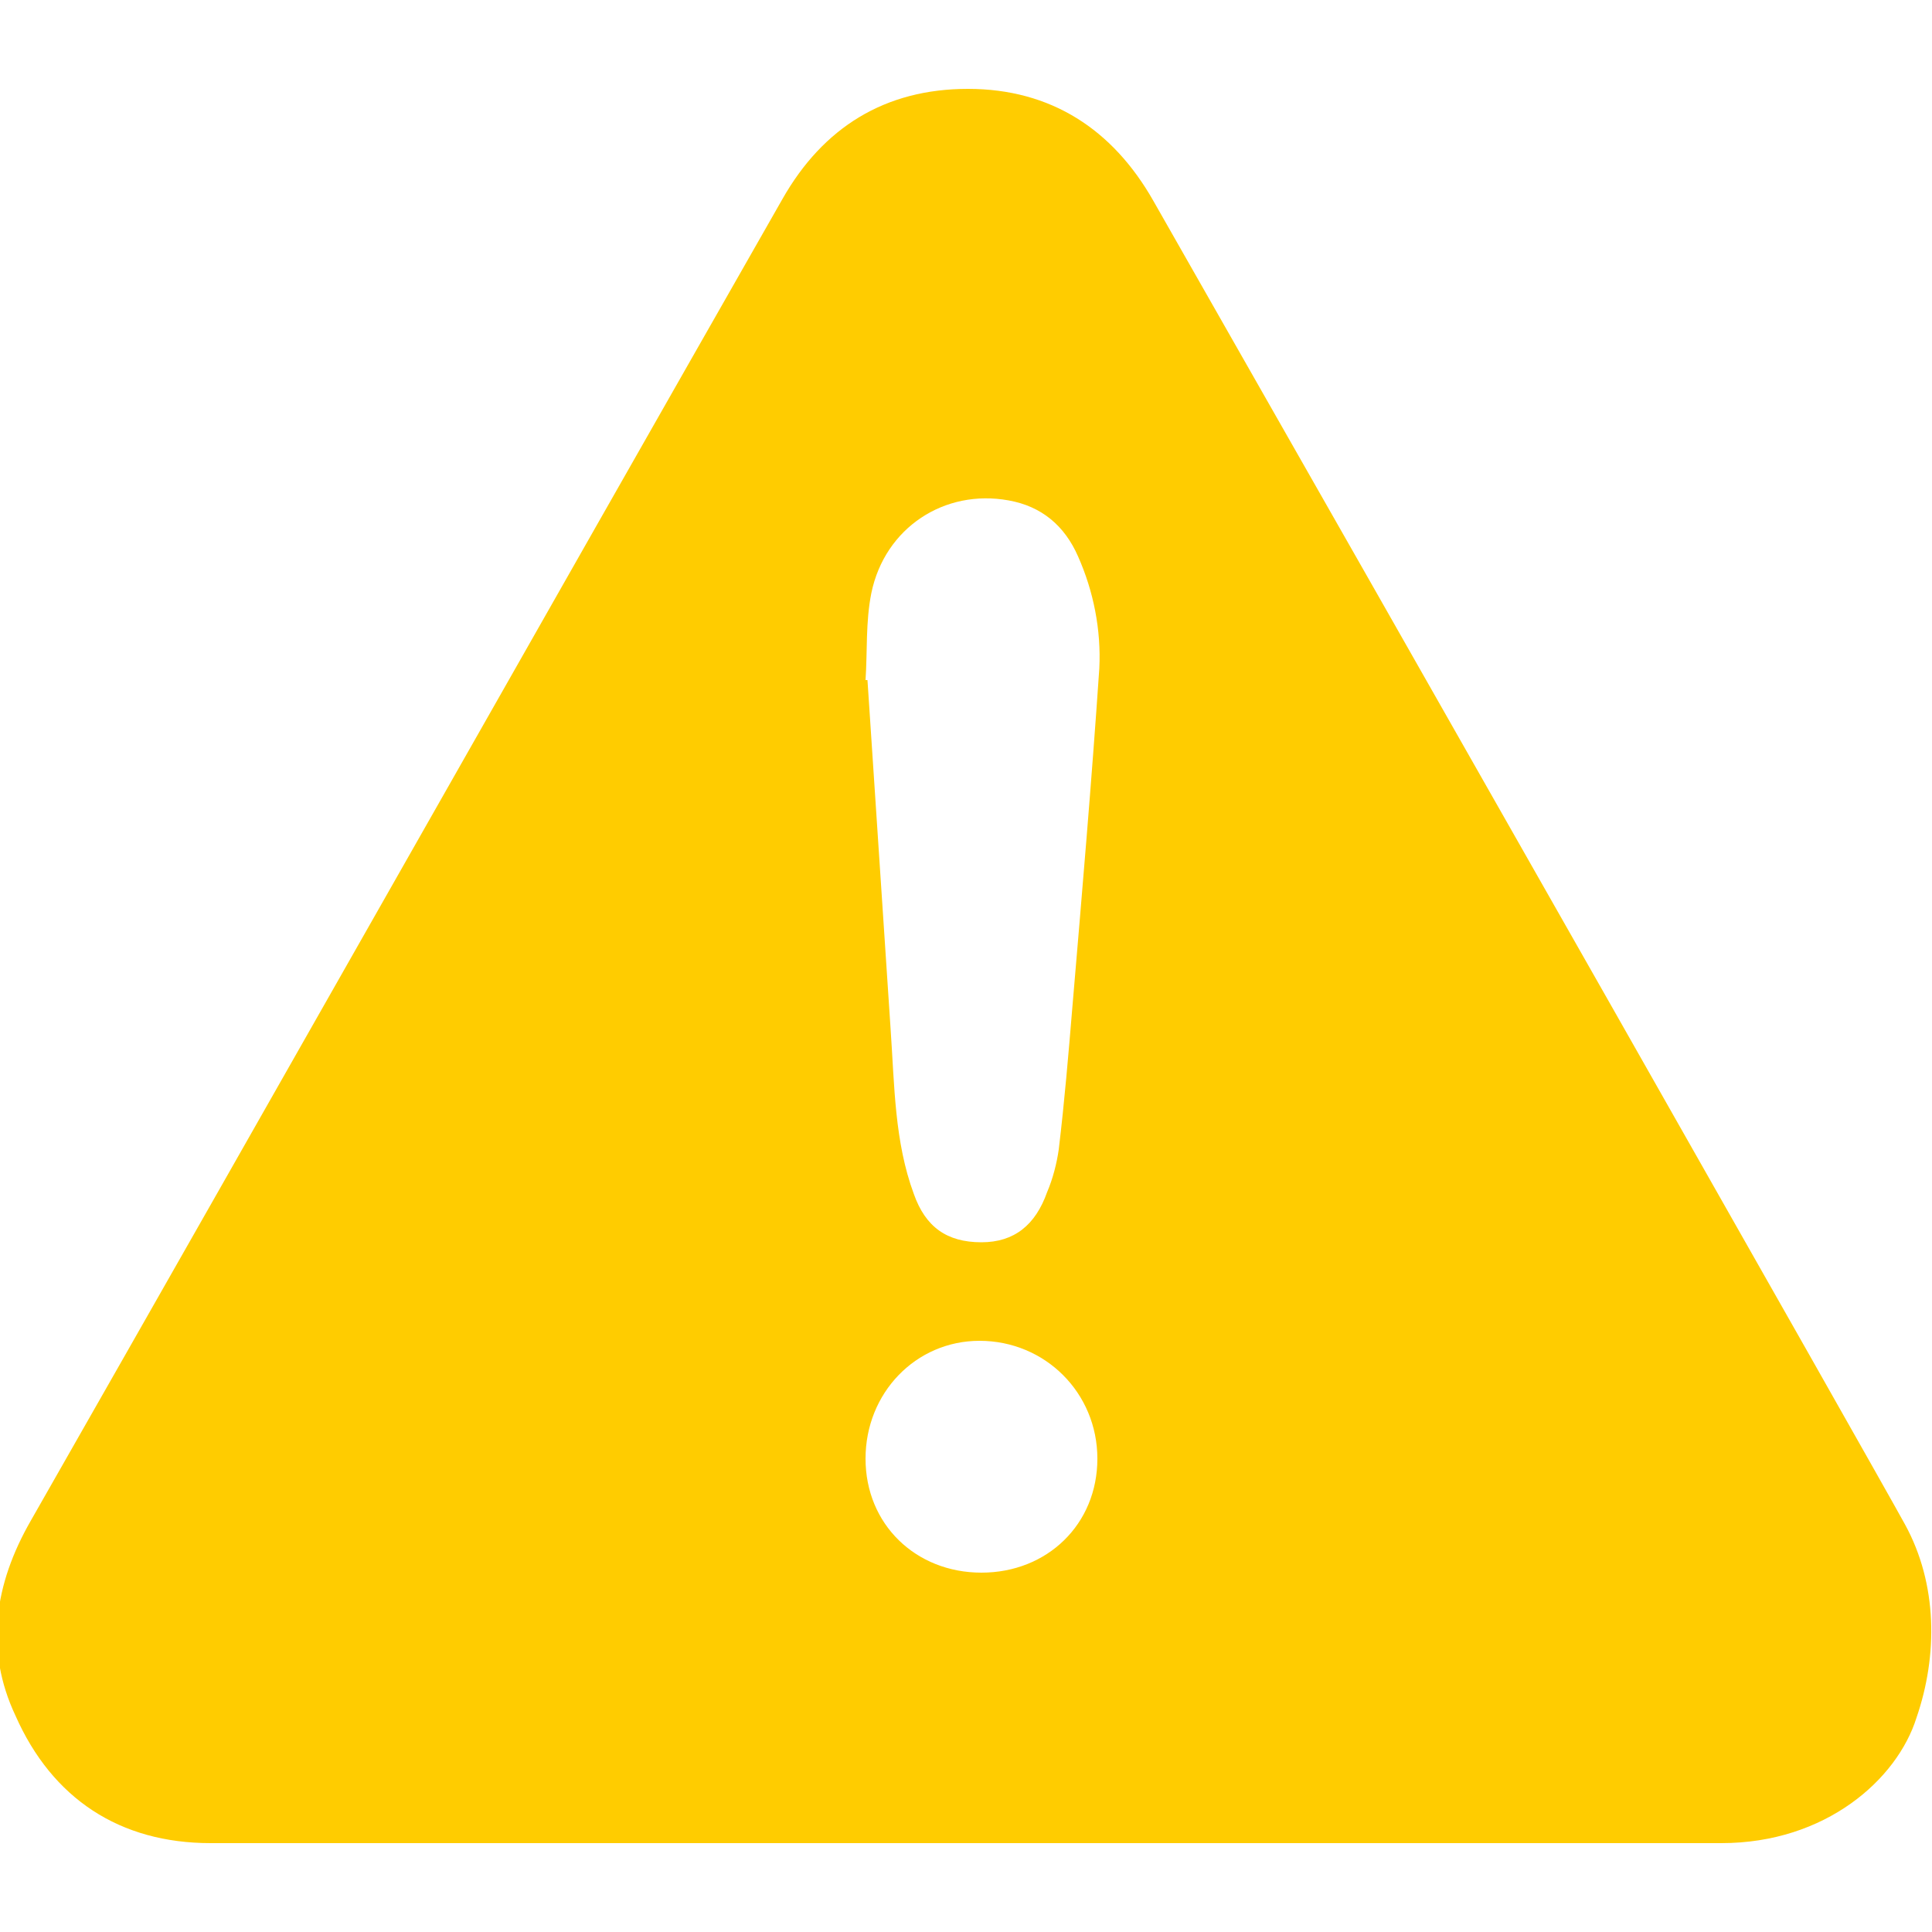
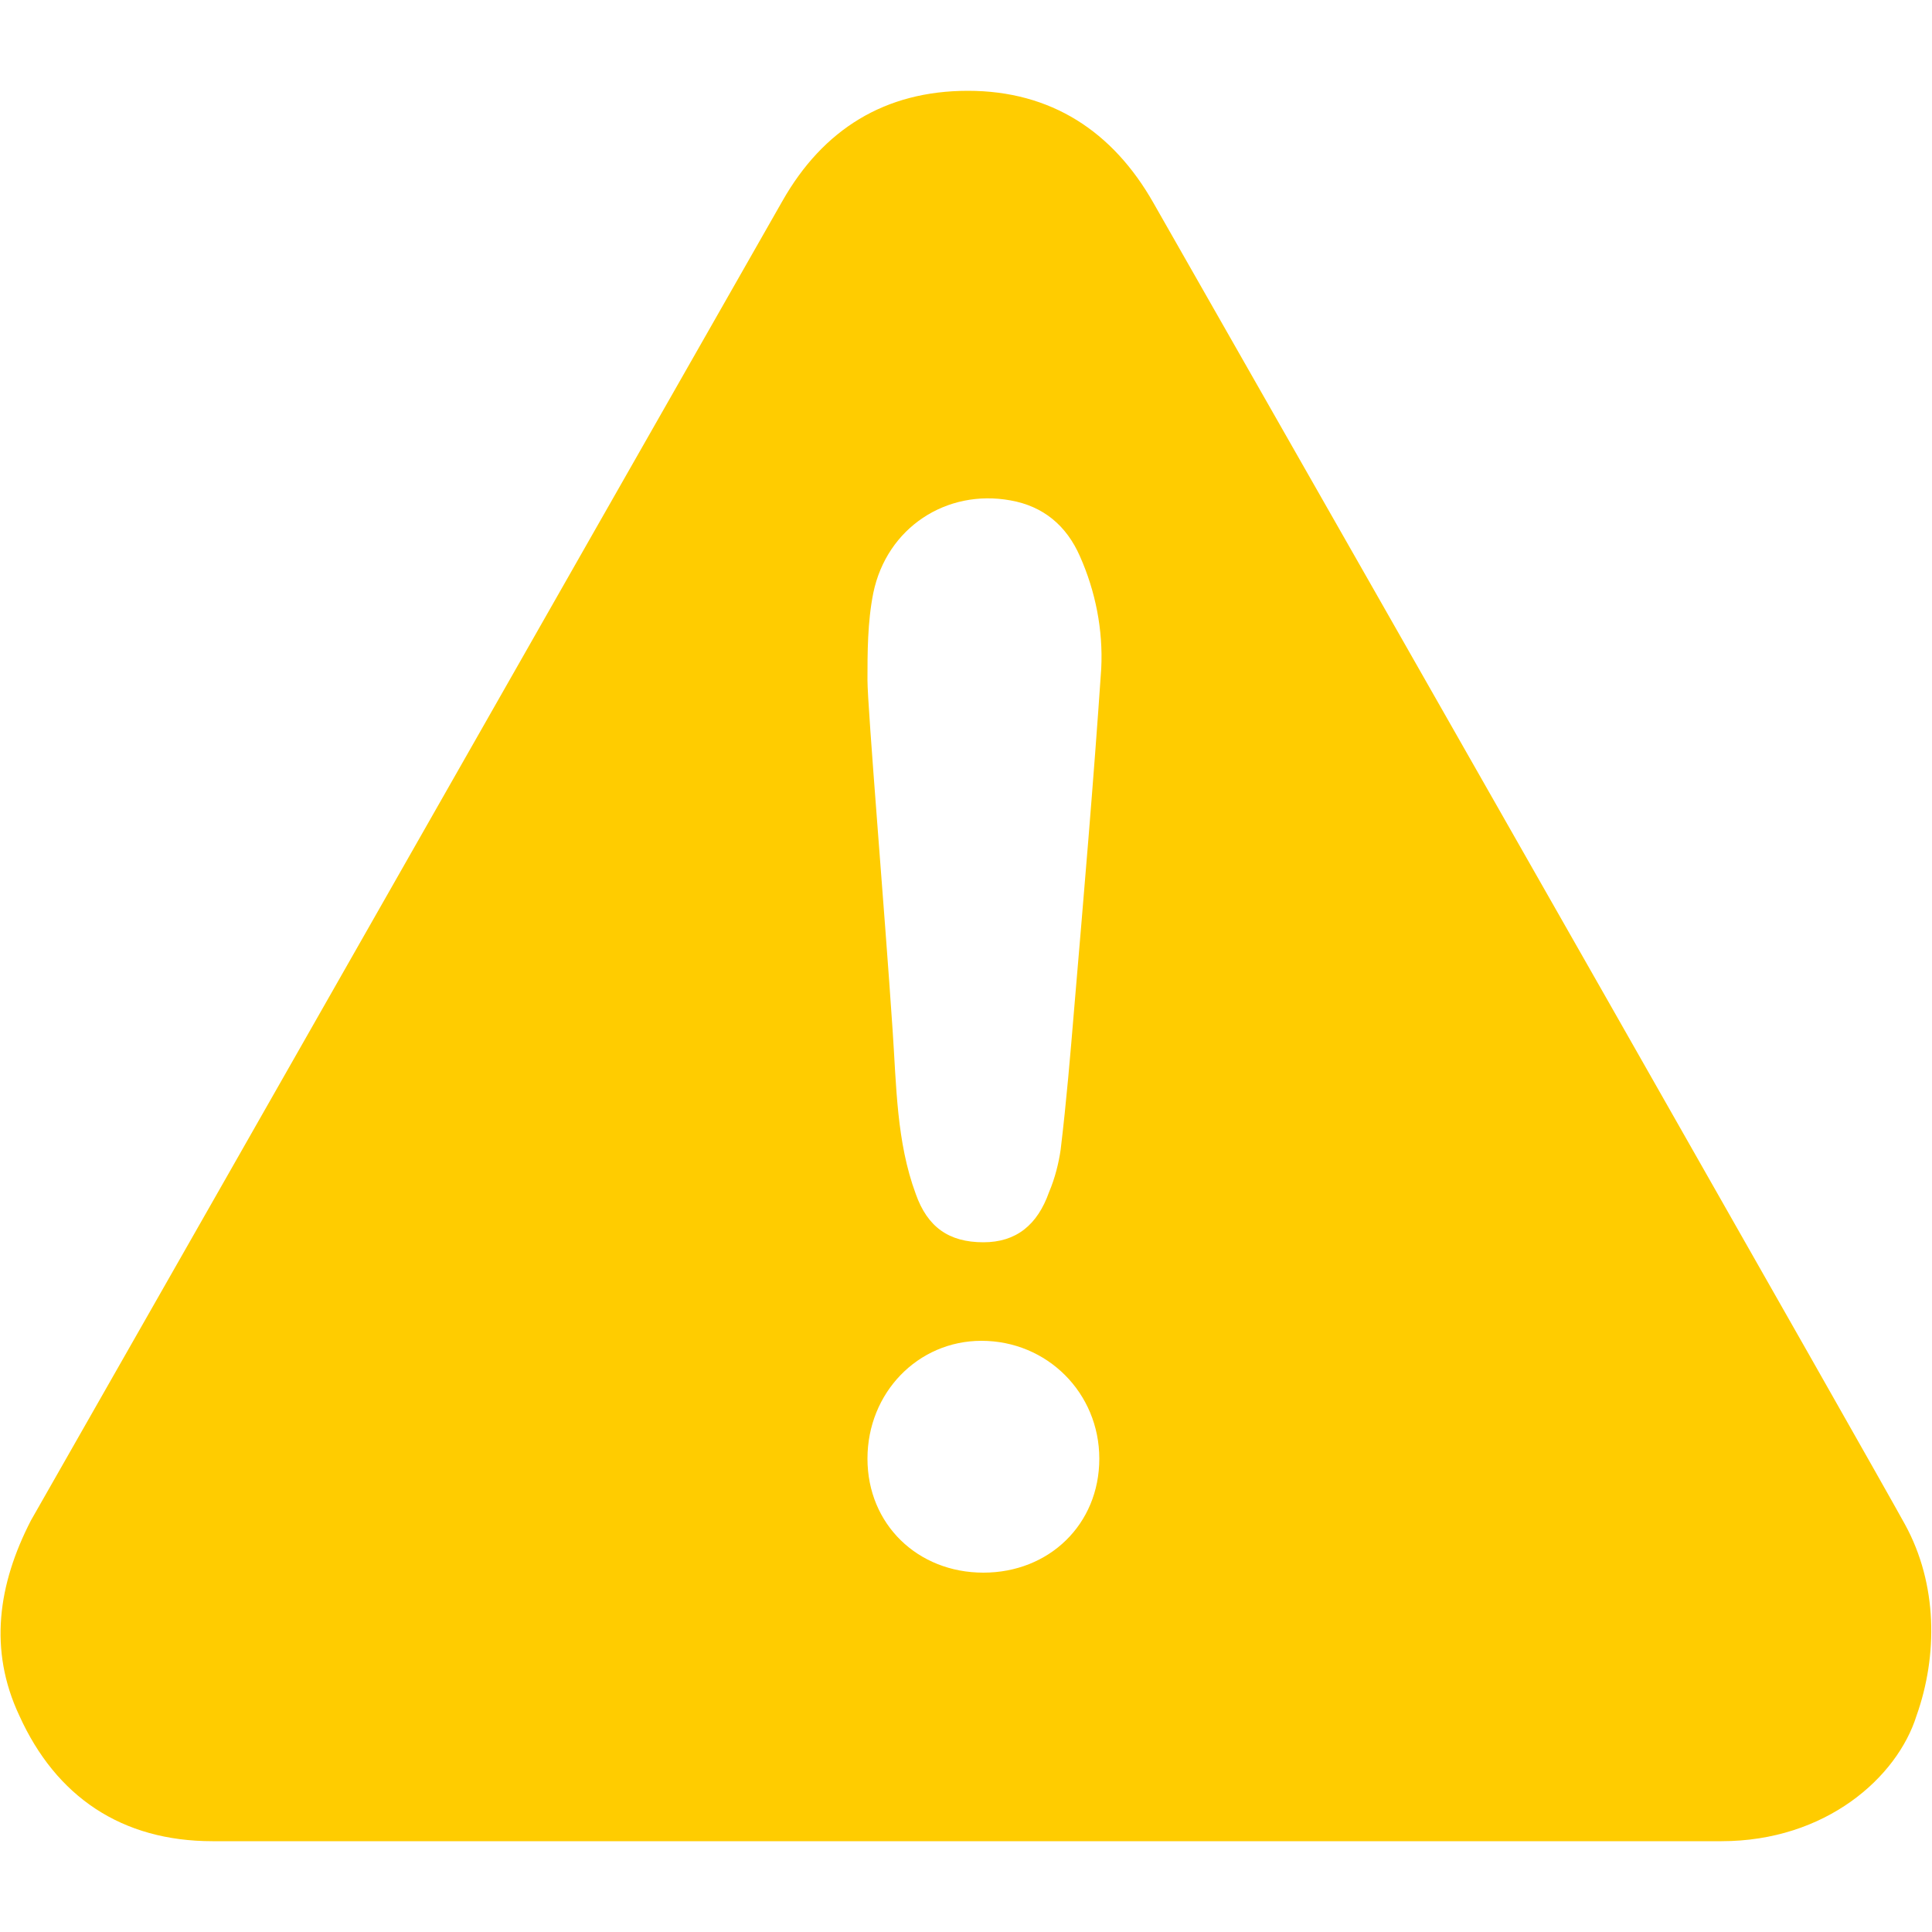
<svg xmlns="http://www.w3.org/2000/svg" xml:space="preserve" style="enable-background:new 0 0 100 100" viewBox="0 0 100 100">
-   <path d="M98.6 78.9c-1.7-3.1-25.9-45.7-38.9-68.5-2.1-3.7-5.3-5.8-9.6-5.8s-7.5 2-9.6 5.7c-13 22.8-25.9 45.6-38.9 68.4C-.3 82-.8 85.4.8 88.8c1.9 4.3 5.4 6.6 10.1 6.6h78.2c5.4 0 9.1-3.3 10.1-6.5 1.1-3.2 1.1-6.9-.6-10zm-47.8 2.5c-3.4 0-6-2.5-6-5.9 0-3.4 2.6-6.1 5.9-6.1 3.4 0 6.1 2.7 6.1 6.1 0 3.4-2.6 5.9-6 5.9zm6.1-46.8c-.4 5.9-.9 11.7-1.4 17.6-.2 2.4-.4 4.8-.7 7.3-.1.7-.3 1.5-.6 2.2-.6 1.7-1.7 2.6-3.4 2.6-1.8 0-2.9-.8-3.5-2.5-1-2.7-1-5.6-1.2-8.5-.4-6-.8-12.1-1.2-18.1h-.1c.1-1.5 0-3 .3-4.5.7-3.4 3.8-5.4 7.1-4.8 1.7.3 2.9 1.3 3.6 2.9.8 1.8 1.2 3.8 1.1 5.8z" style="fill:#fc0" />
+   <path d="M98.6 78.9c-1.7-3.1-25.9-45.6-38.9-68.4-2.1-3.7-5.3-5.8-9.6-5.8s-7.5 2-9.6 5.7c-13 22.8-25.9 45.5-38.9 68.3C-.1 82-.6 85.4 1 88.8c1.9 4.2 5.3 6.5 10 6.5h78.1c5.4 0 9.1-3.3 10.1-6.5 1.1-3.1 1.1-6.8-.6-9.9zm-47.7 2.5c-3.4 0-6-2.5-6-5.9s2.6-6.1 5.9-6.1c3.4 0 6.1 2.7 6.1 6.1s-2.6 5.9-6 5.9zM57 34.6c-.4 5.9-.9 11.7-1.4 17.6-.2 2.4-.4 4.8-.7 7.3-.1.7-.3 1.5-.6 2.2-.6 1.7-1.7 2.6-3.4 2.6-1.8 0-2.9-.8-3.5-2.5-1-2.7-1-5.6-1.2-8.5-.4-6-1.3-16.7-1.3-18.1s0-3 .3-4.5c.7-3.4 3.8-5.4 7.1-4.8 1.7.3 2.9 1.3 3.6 2.9.8 1.8 1.2 3.8 1.1 5.8z" style="fill:#fc0" />
</svg>
